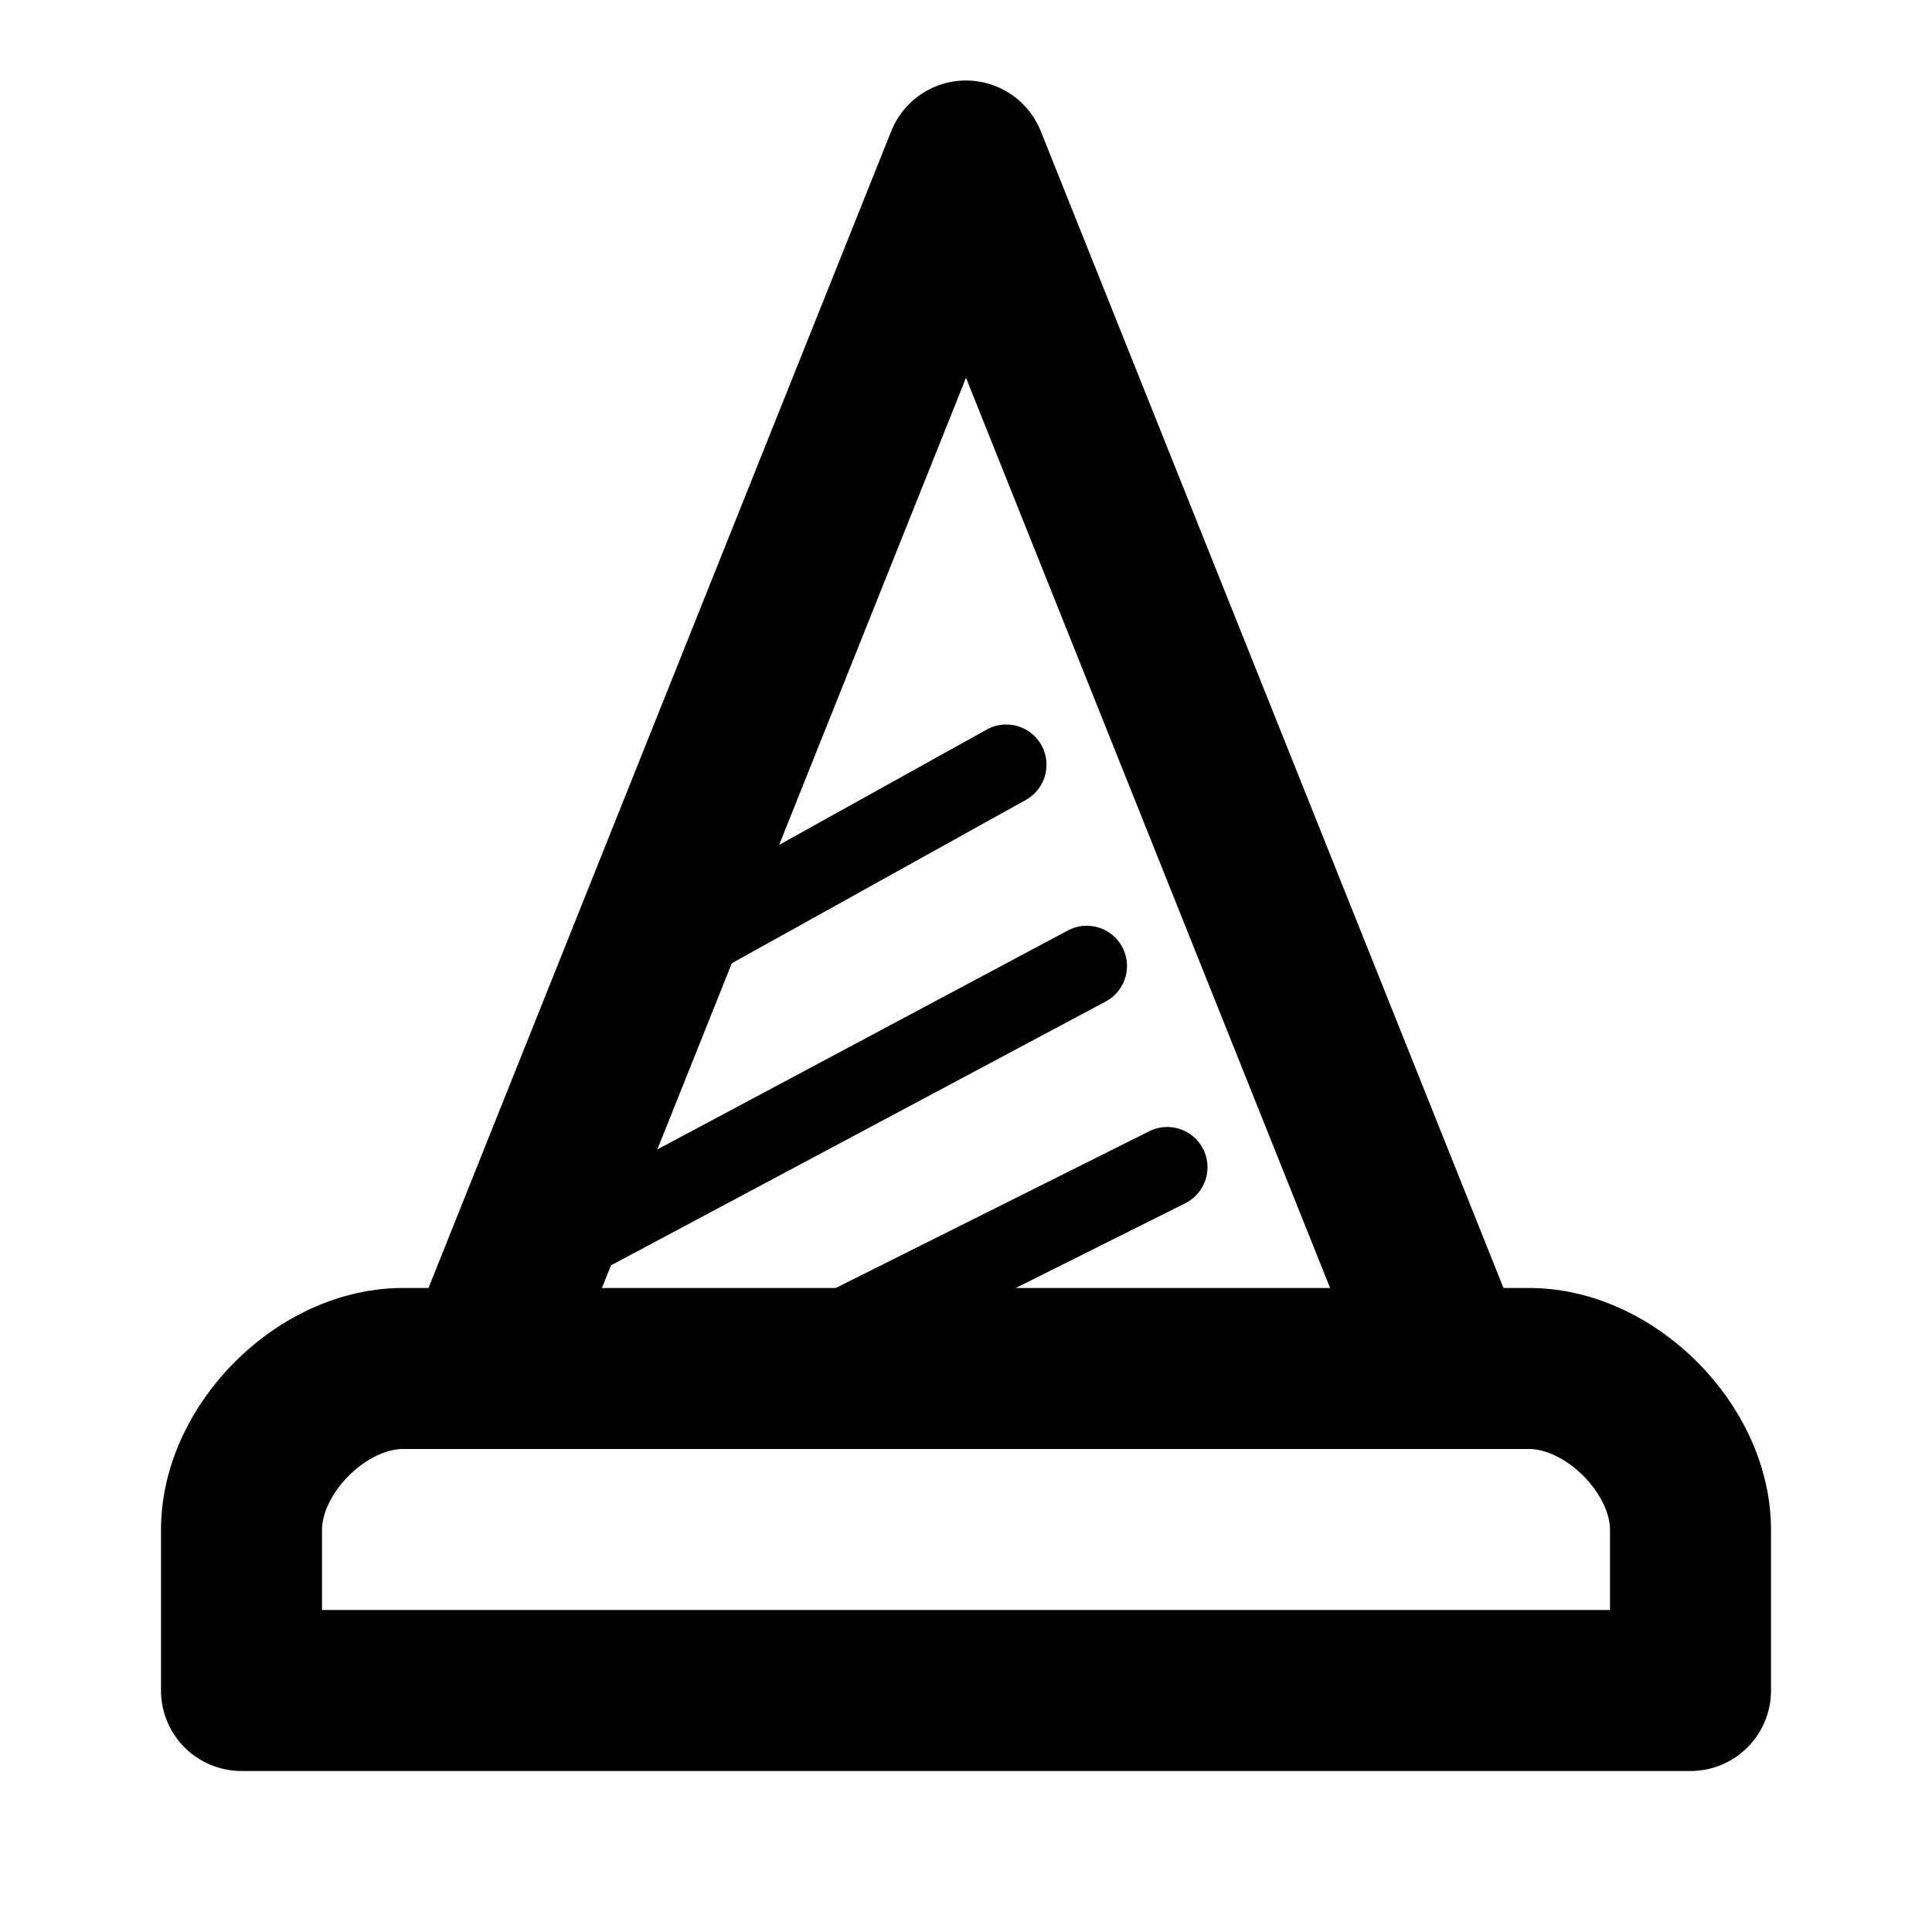
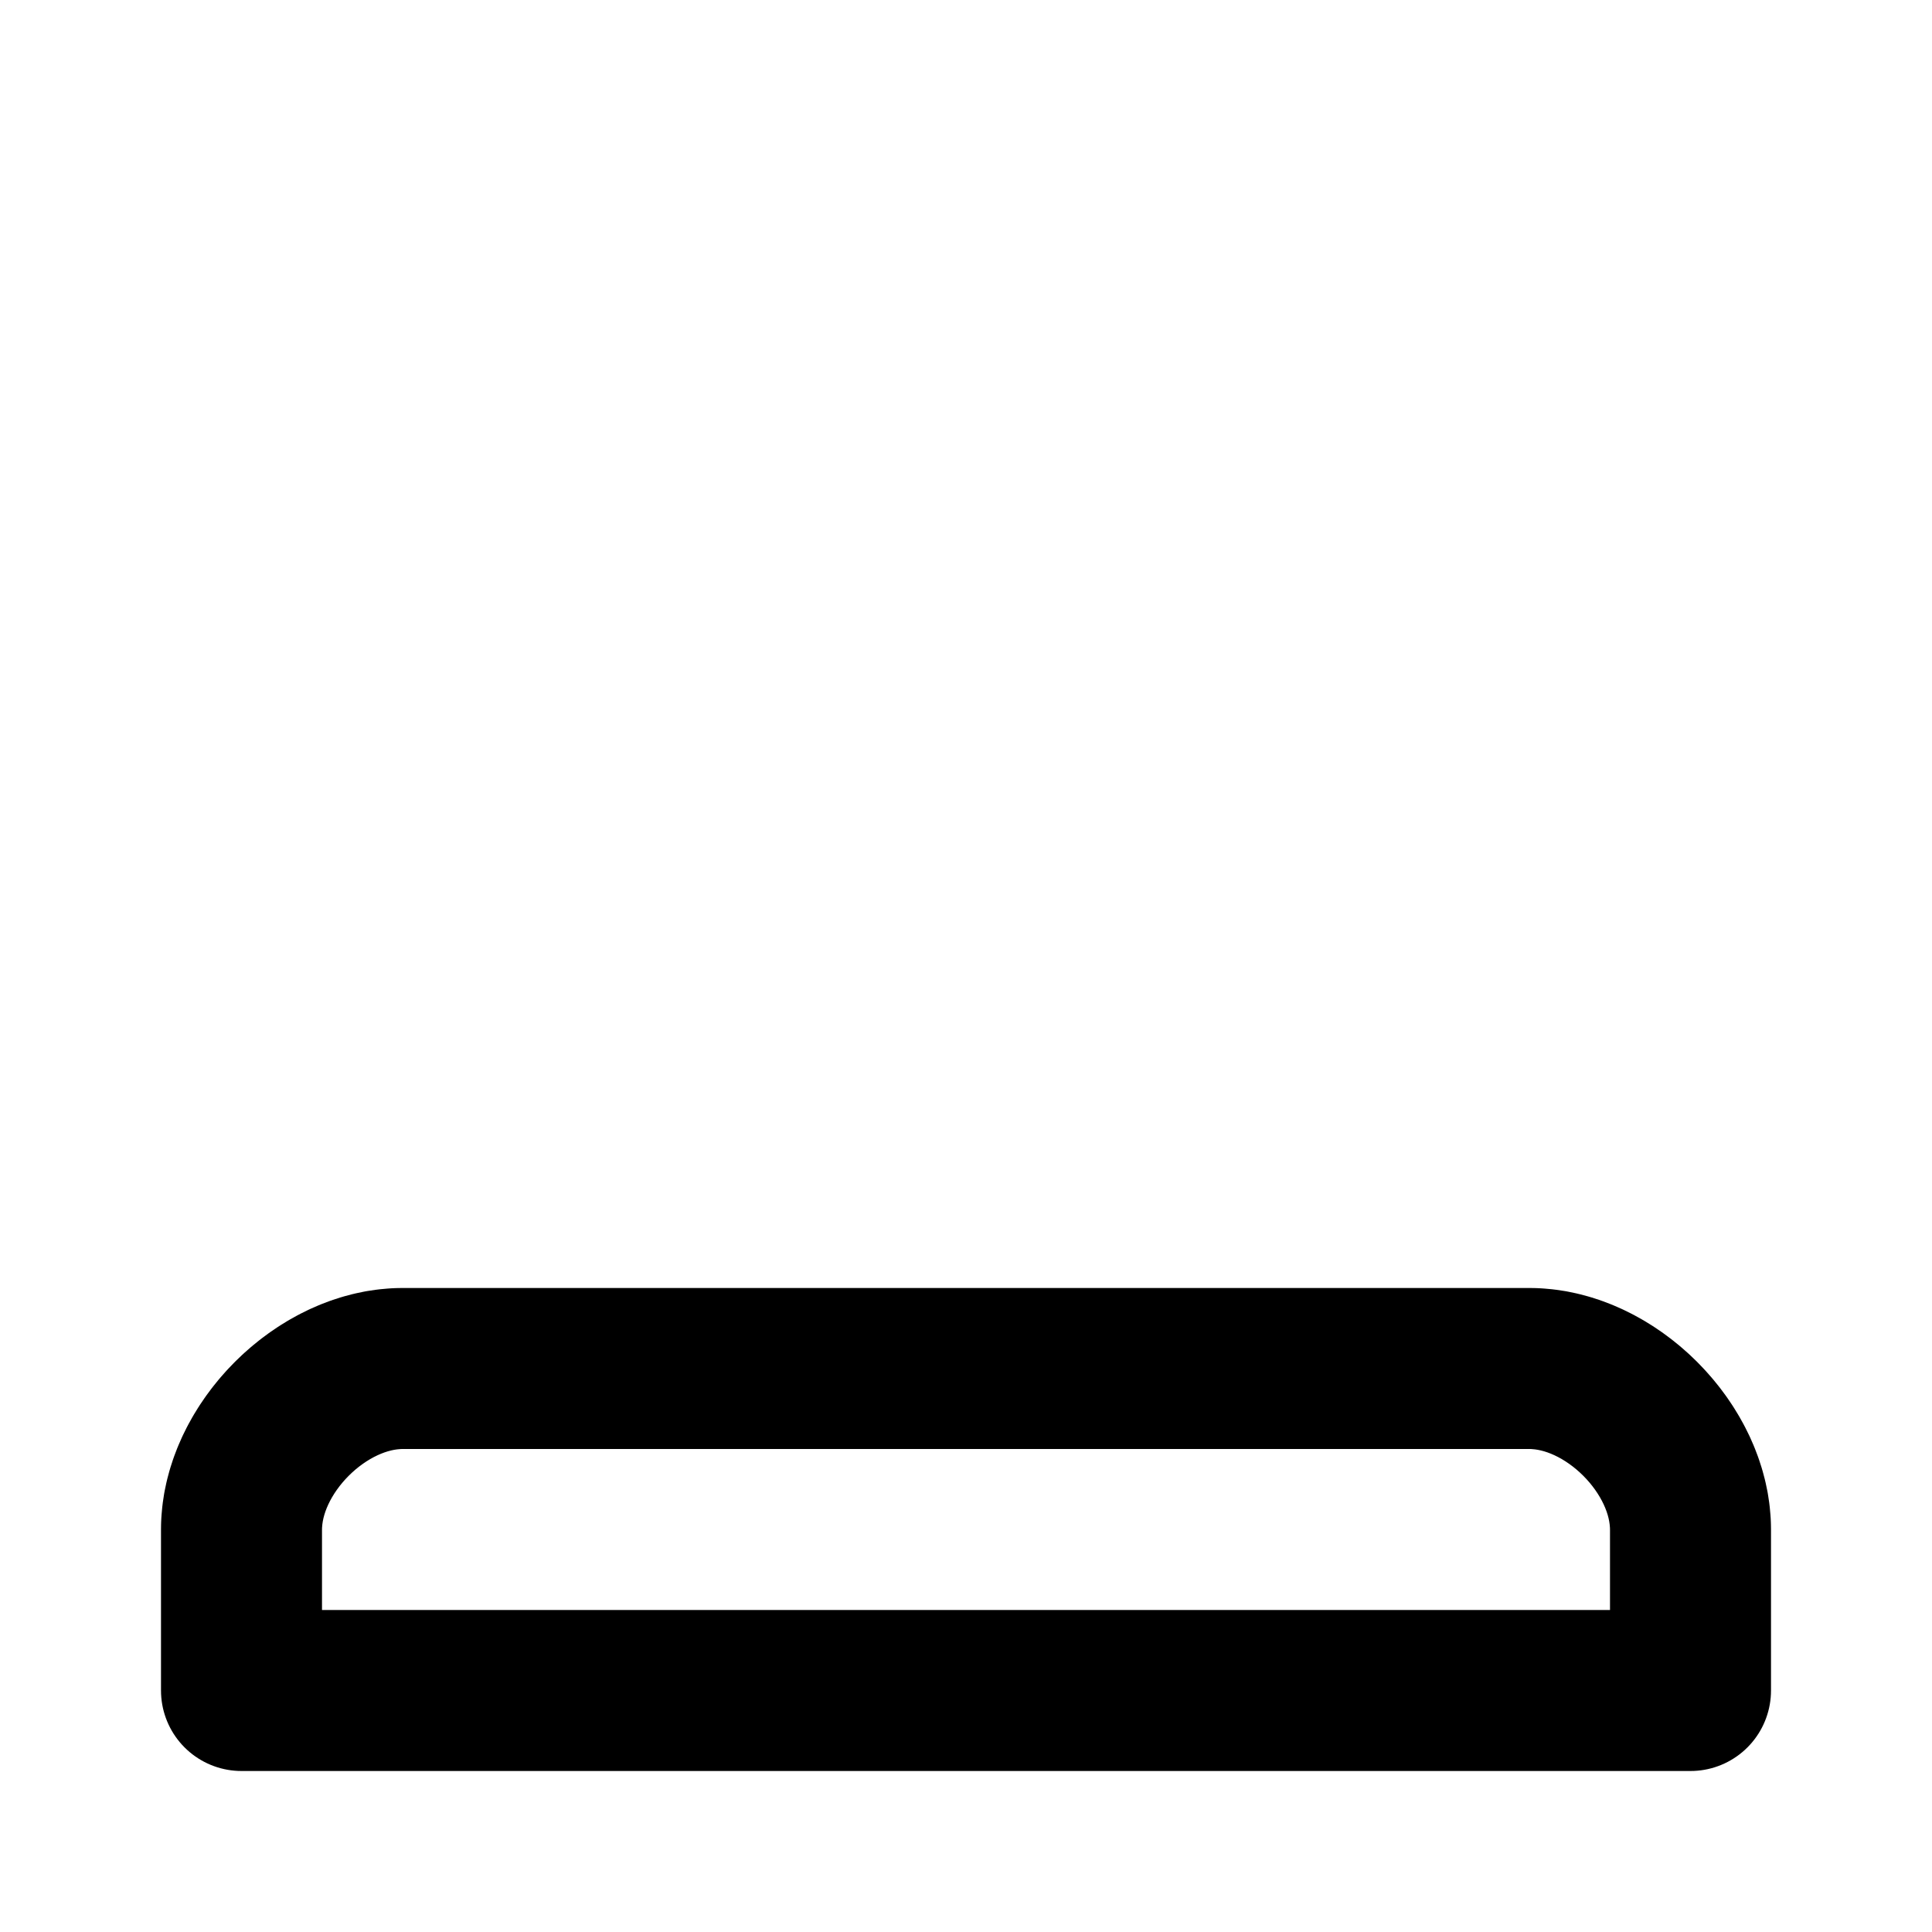
<svg xmlns="http://www.w3.org/2000/svg" width="1em" height="1em" viewBox="0 0 24 24">
  <g fill="none" stroke="currentColor" stroke-linecap="round" stroke-linejoin="round">
    <g stroke-width="2">
-       <path stroke-dasharray="46" d="M21 21h-18v-2c0 -1 1 -2 2 -2h14c1 0 2 1 2 2v2Z" stroke-dashoffset="0" />
-       <path stroke-dasharray="20" stroke-dashoffset="0" d="M6 17l6 -15M18 17l-6 -15" />
+       <path stroke-dasharray="46" d="M21 21h-18v-2c0 -1 1 -2 2 -2h14c1 0 2 1 2 2v2Z">
+         <animate fill="freeze" attributeName="stroke-dashoffset" dur="0.5s" values="46;0" />
+       </path>
+       <path stroke-dasharray="20" stroke-dashoffset="20" d="M6 17l6 -15M18 17l-6 -15">
+         <animate fill="freeze" attributeName="stroke-dashoffset" begin="0.6s" dur="0.5s" to="0" />
+       </path>
    </g>
-     <path stroke-dasharray="8" stroke-dashoffset="0" d="M8 12l4.5 -2.5" />
-     <path stroke-dasharray="12" stroke-dashoffset="0" d="M6 16l7.5 -4" />
-     <path stroke-dasharray="8" stroke-dashoffset="0" d="M9.5 17l5 -2.5" />
+     <path stroke-dasharray="8" stroke-dashoffset="8" d="M8 12l4.5 -2.5">
+       <animate fill="freeze" attributeName="stroke-dashoffset" begin="1.2s" dur="0.2s" to="0" />
+     </path>
+     <path stroke-dasharray="12" stroke-dashoffset="12" d="M6 16l7.5 -4">
+       <animate fill="freeze" attributeName="stroke-dashoffset" begin="1.4s" dur="0.2s" to="0" />
+     </path>
+     <path stroke-dasharray="8" stroke-dashoffset="8" d="M9.5 17l5 -2.5">
+       <animate fill="freeze" attributeName="stroke-dashoffset" begin="1.6s" dur="0.2s" to="0" />
+     </path>
  </g>
</svg>
